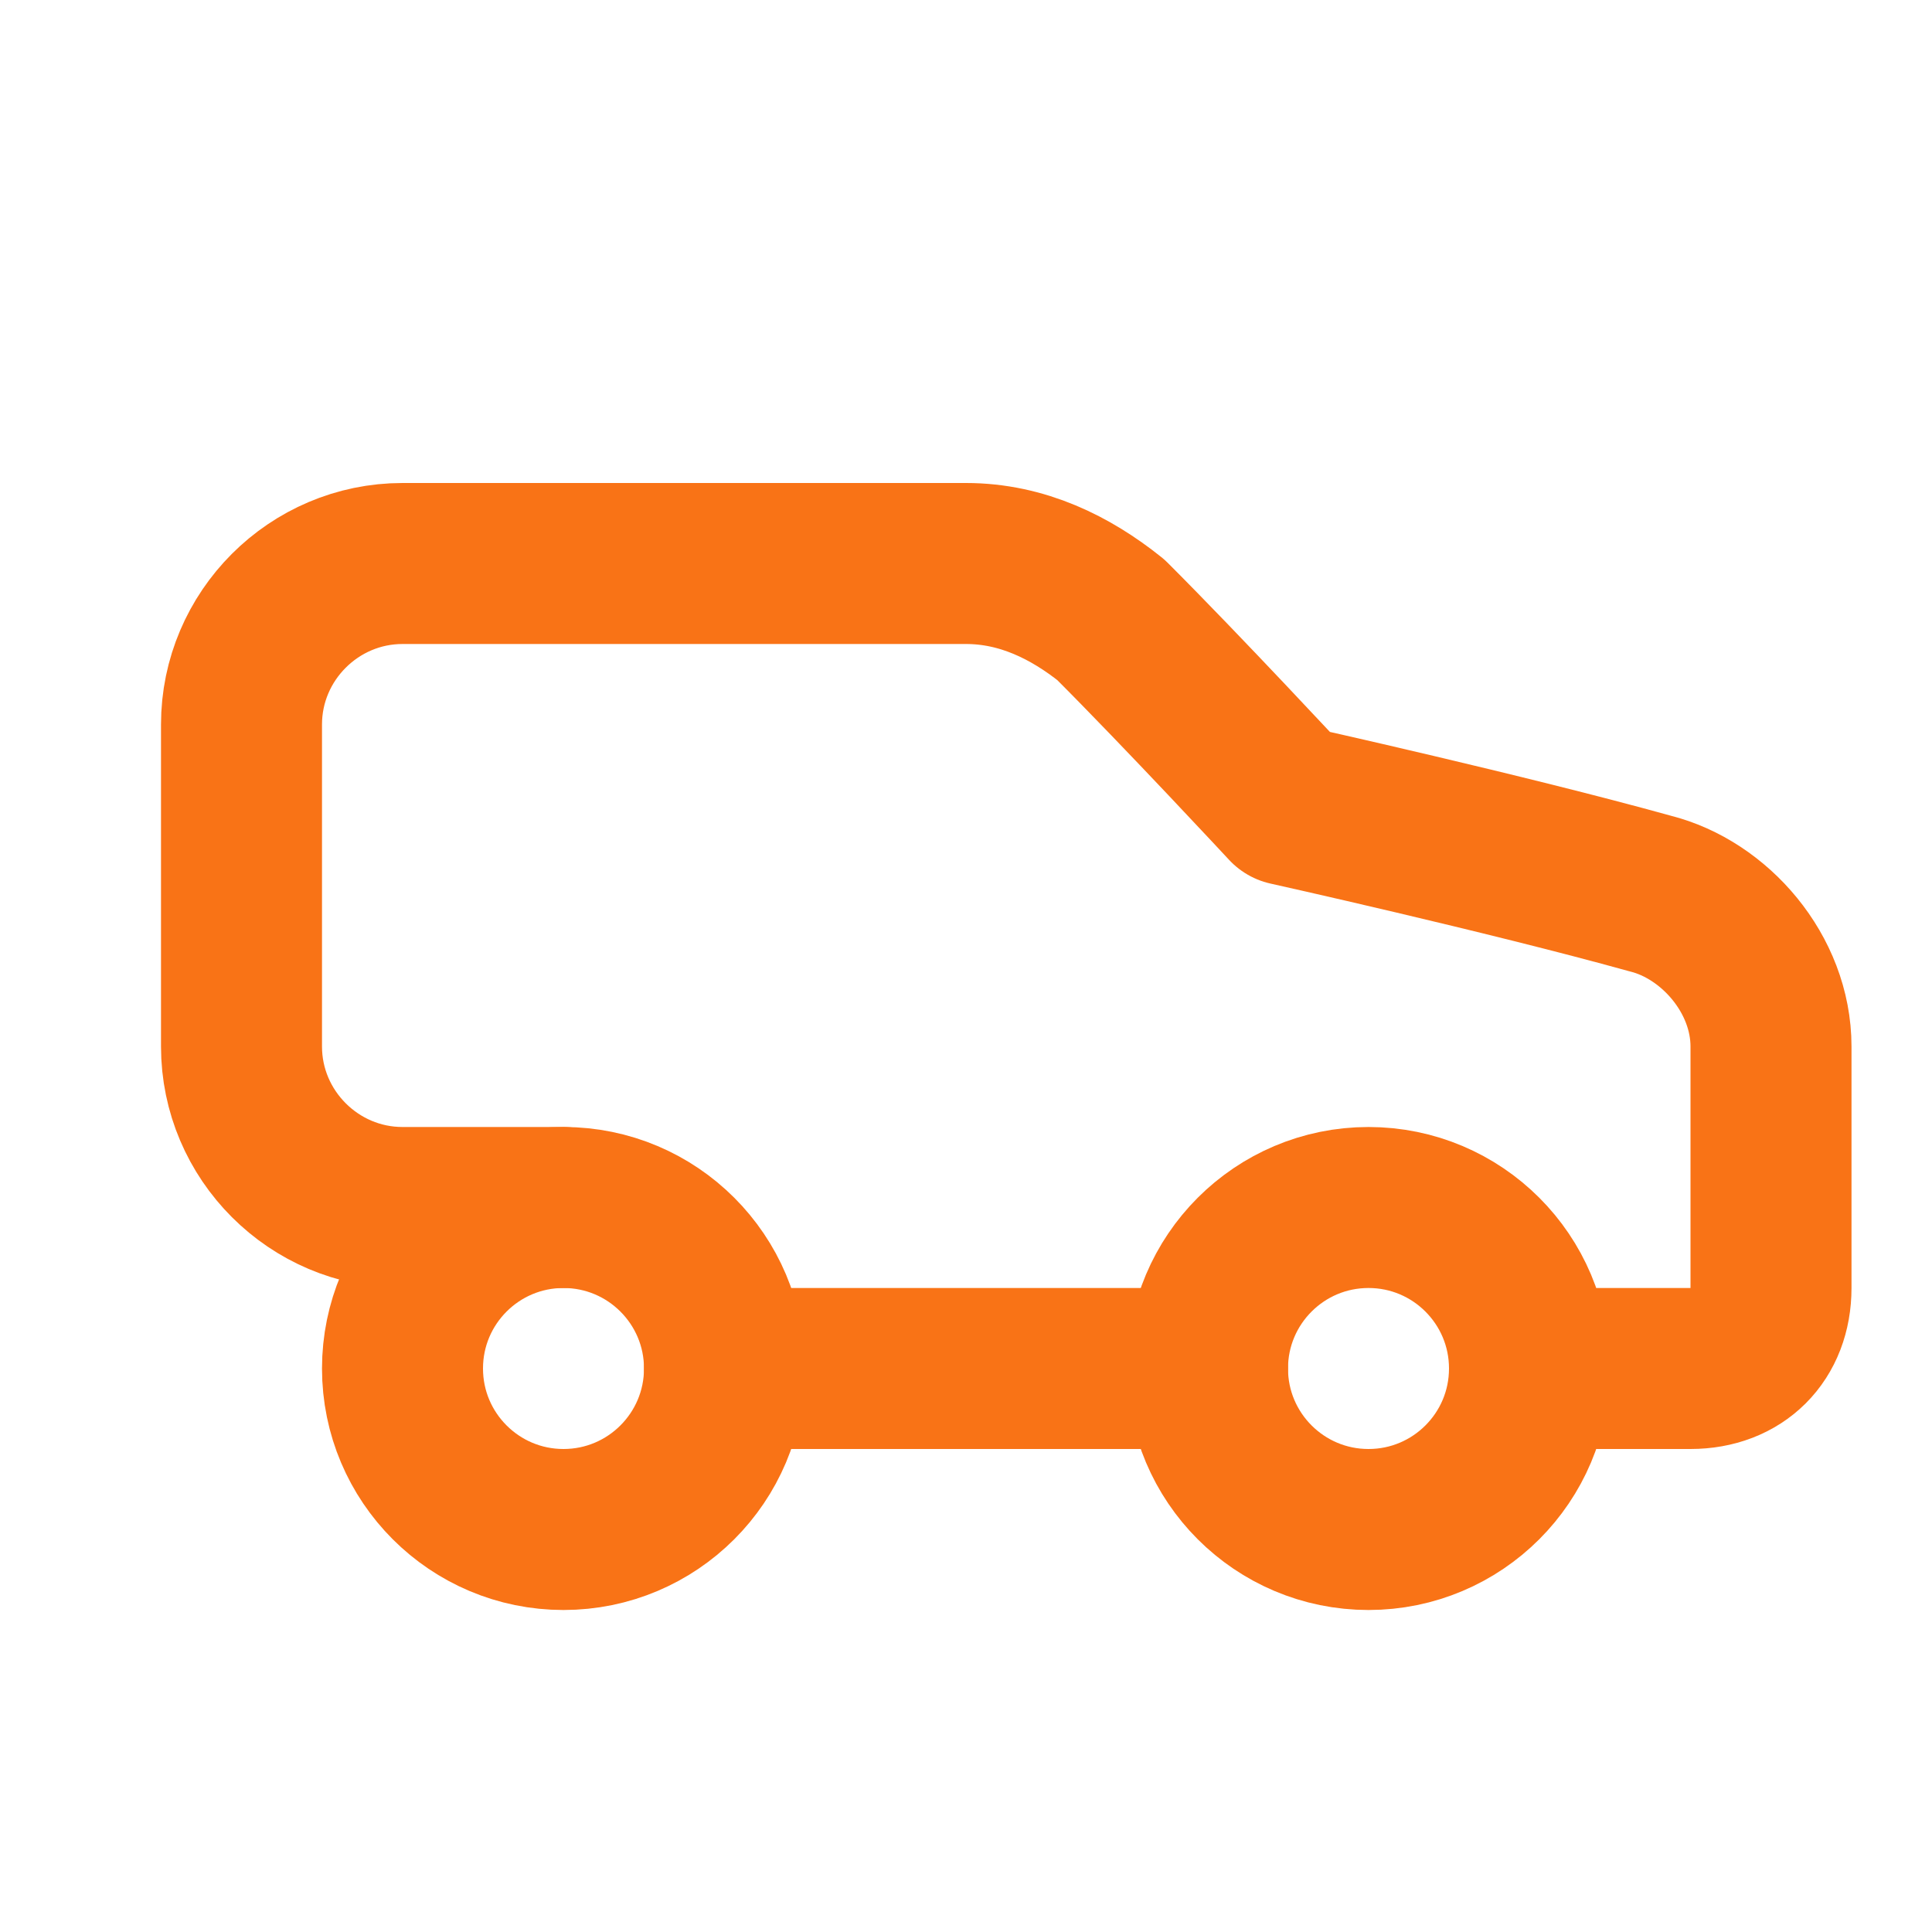
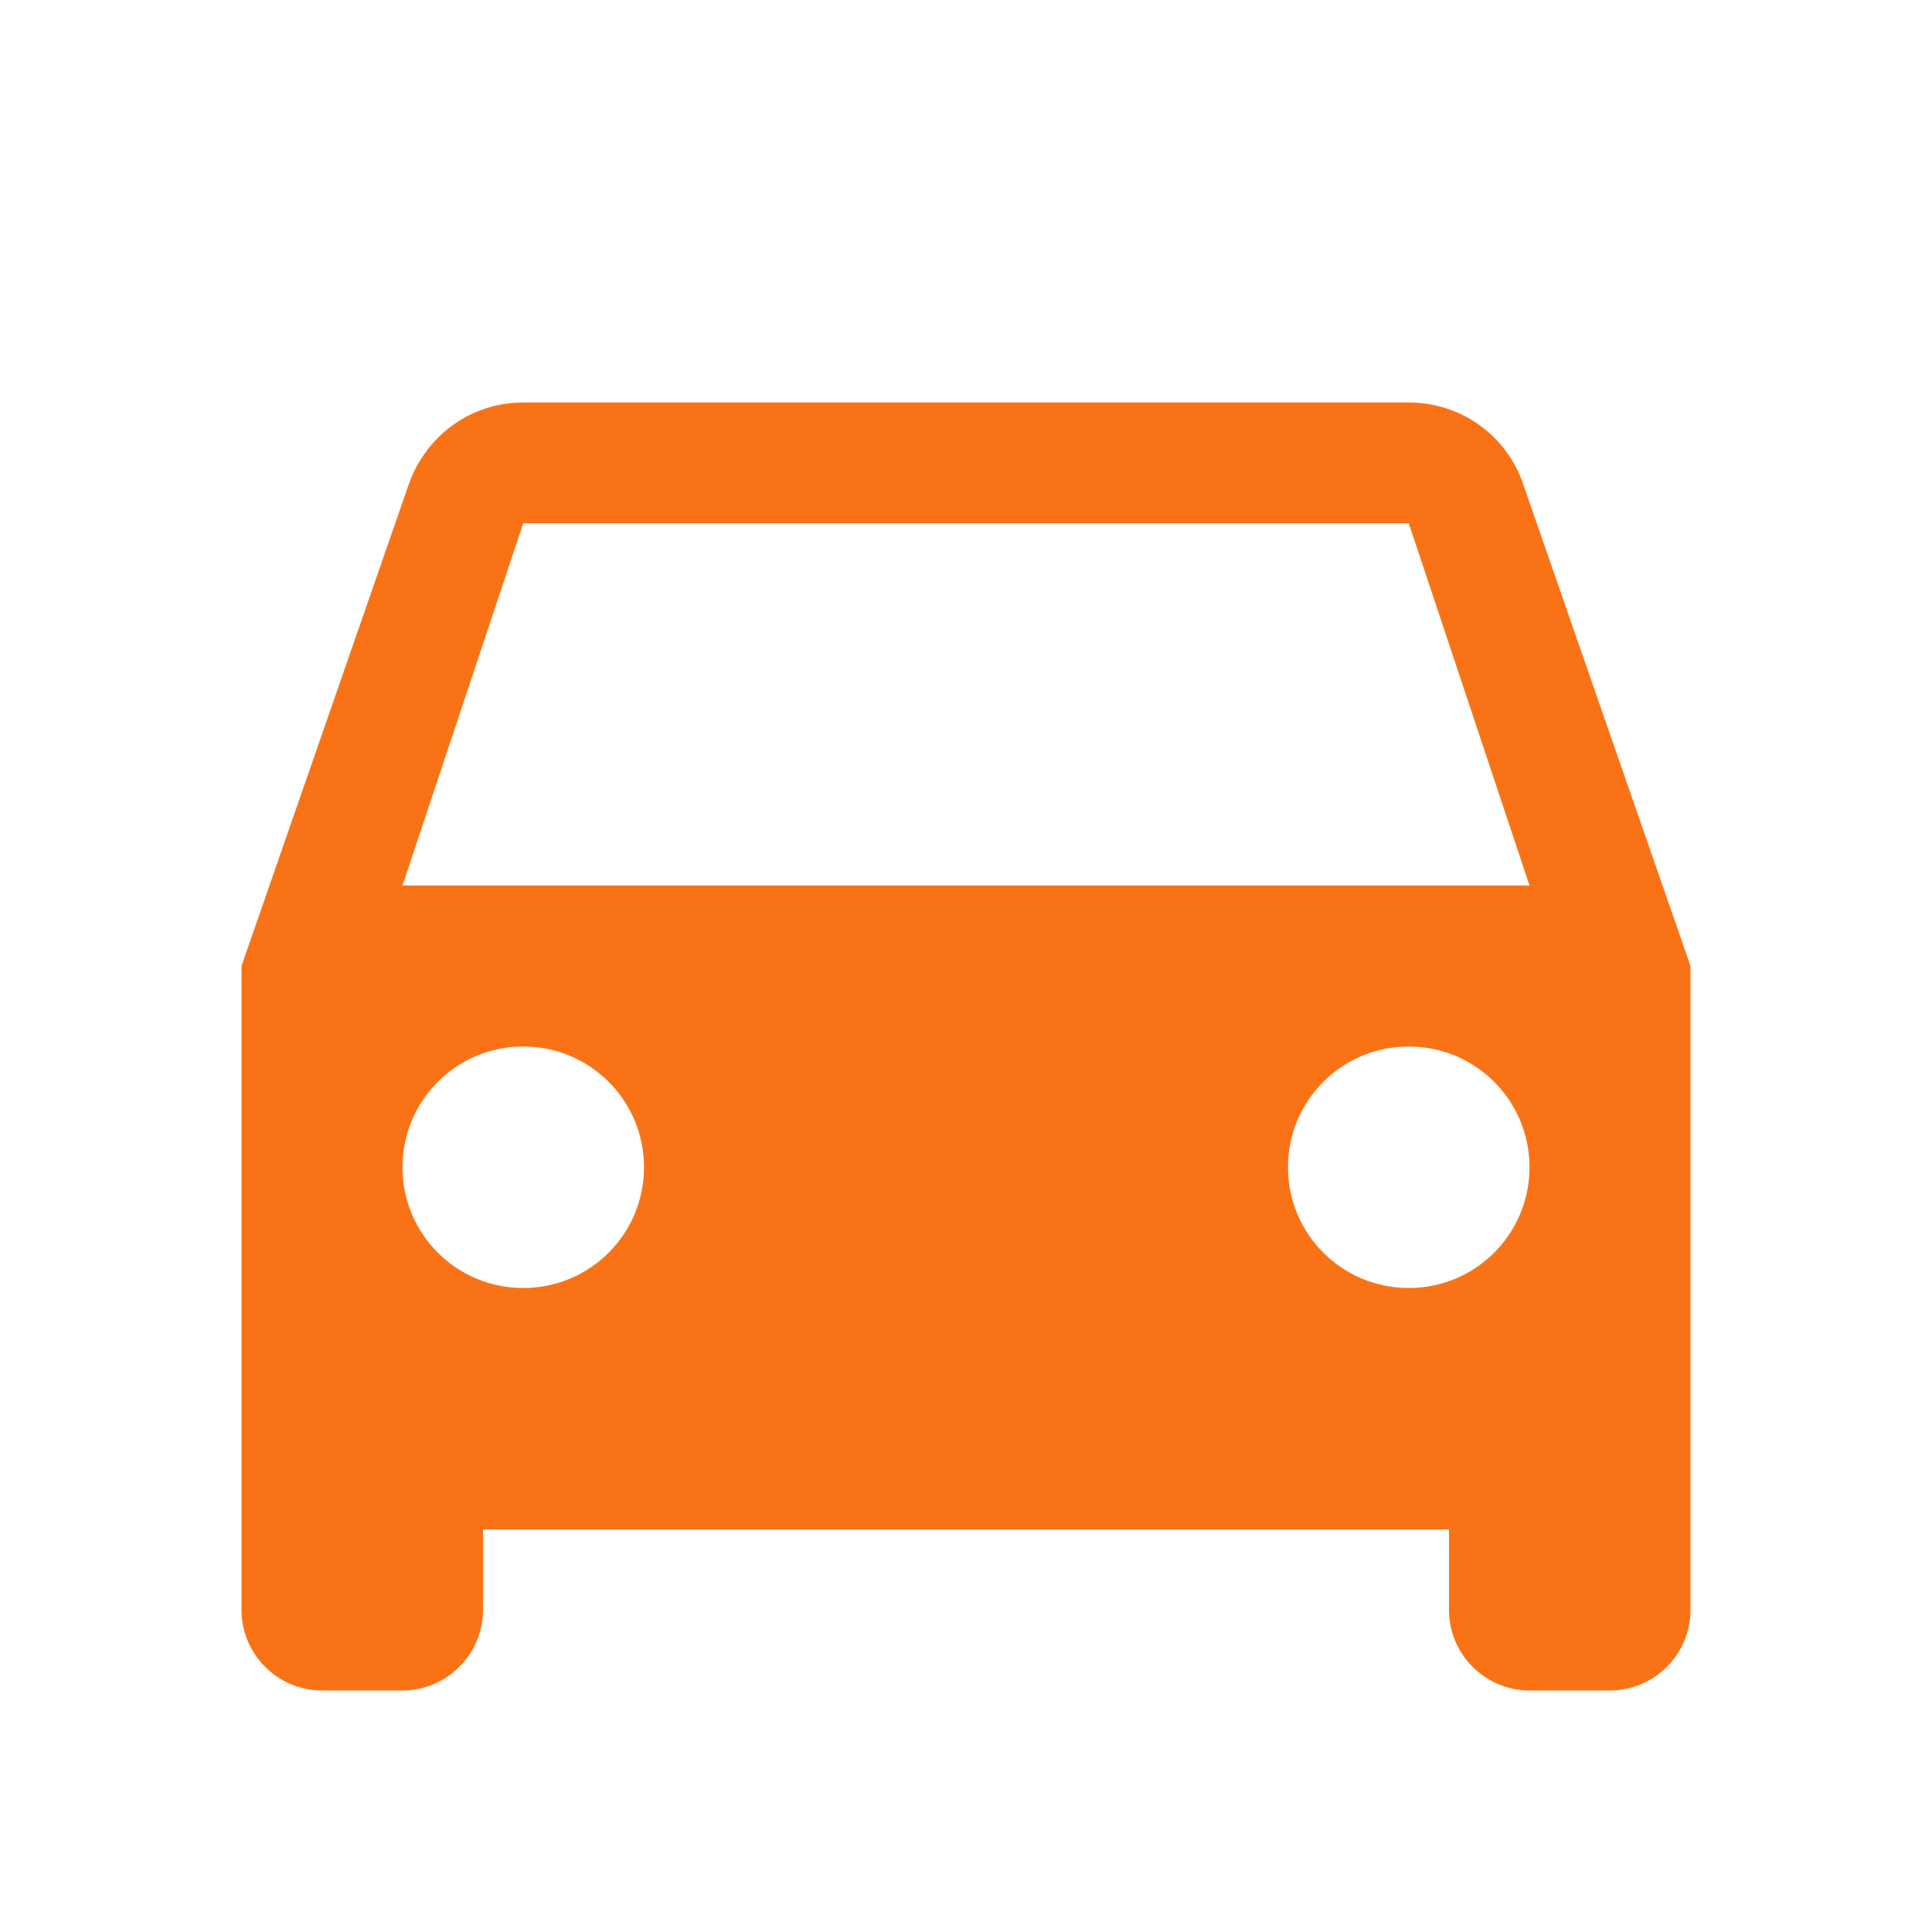
- <svg xmlns="http://www.w3.org/2000/svg" width="24" height="24" viewBox="0 0 24 24" fill="none" stroke="#f97316" stroke-width="2" stroke-linecap="round" stroke-linejoin="round">
-   <path d="M19 17h2c.6 0 1-.4 1-1v-3c0-.9-.7-1.7-1.5-1.9C18.7 10.6 16 10 16 10s-1.3-1.4-2.2-2.3c-.5-.4-1.1-.7-1.8-.7H5c-1.1 0-2 .9-2 2v4c0 1.1.9 2 2 2h2" />
-   <circle cx="7" cy="17" r="2" />
-   <path d="M9 17h6" />
-   <circle cx="17" cy="17" r="2" />
+ <svg xmlns="http://www.w3.org/2000/svg" viewBox="0 0 24 24" fill="#f97316" width="24" height="24">
+   <path d="M18.92 6.01C18.72 5.42 18.16 5 17.5 5h-11c-.66 0-1.21.42-1.42 1.01L3 12v8c0 .55.45 1 1 1h1c.55 0 1-.45 1-1v-1h12v1c0 .55.45 1 1 1h1c.55 0 1-.45 1-1v-8l-2.08-5.99zM6.5 16c-.83 0-1.5-.67-1.5-1.5S5.67 13 6.5 13s1.5.67 1.5 1.5S7.33 16 6.5 16zm11 0c-.83 0-1.5-.67-1.5-1.5s.67-1.5 1.5-1.5 1.5.67 1.5 1.5-.67 1.5-1.5 1.5zM5 11l1.5-4.5h11L19 11H5z" />
</svg>
